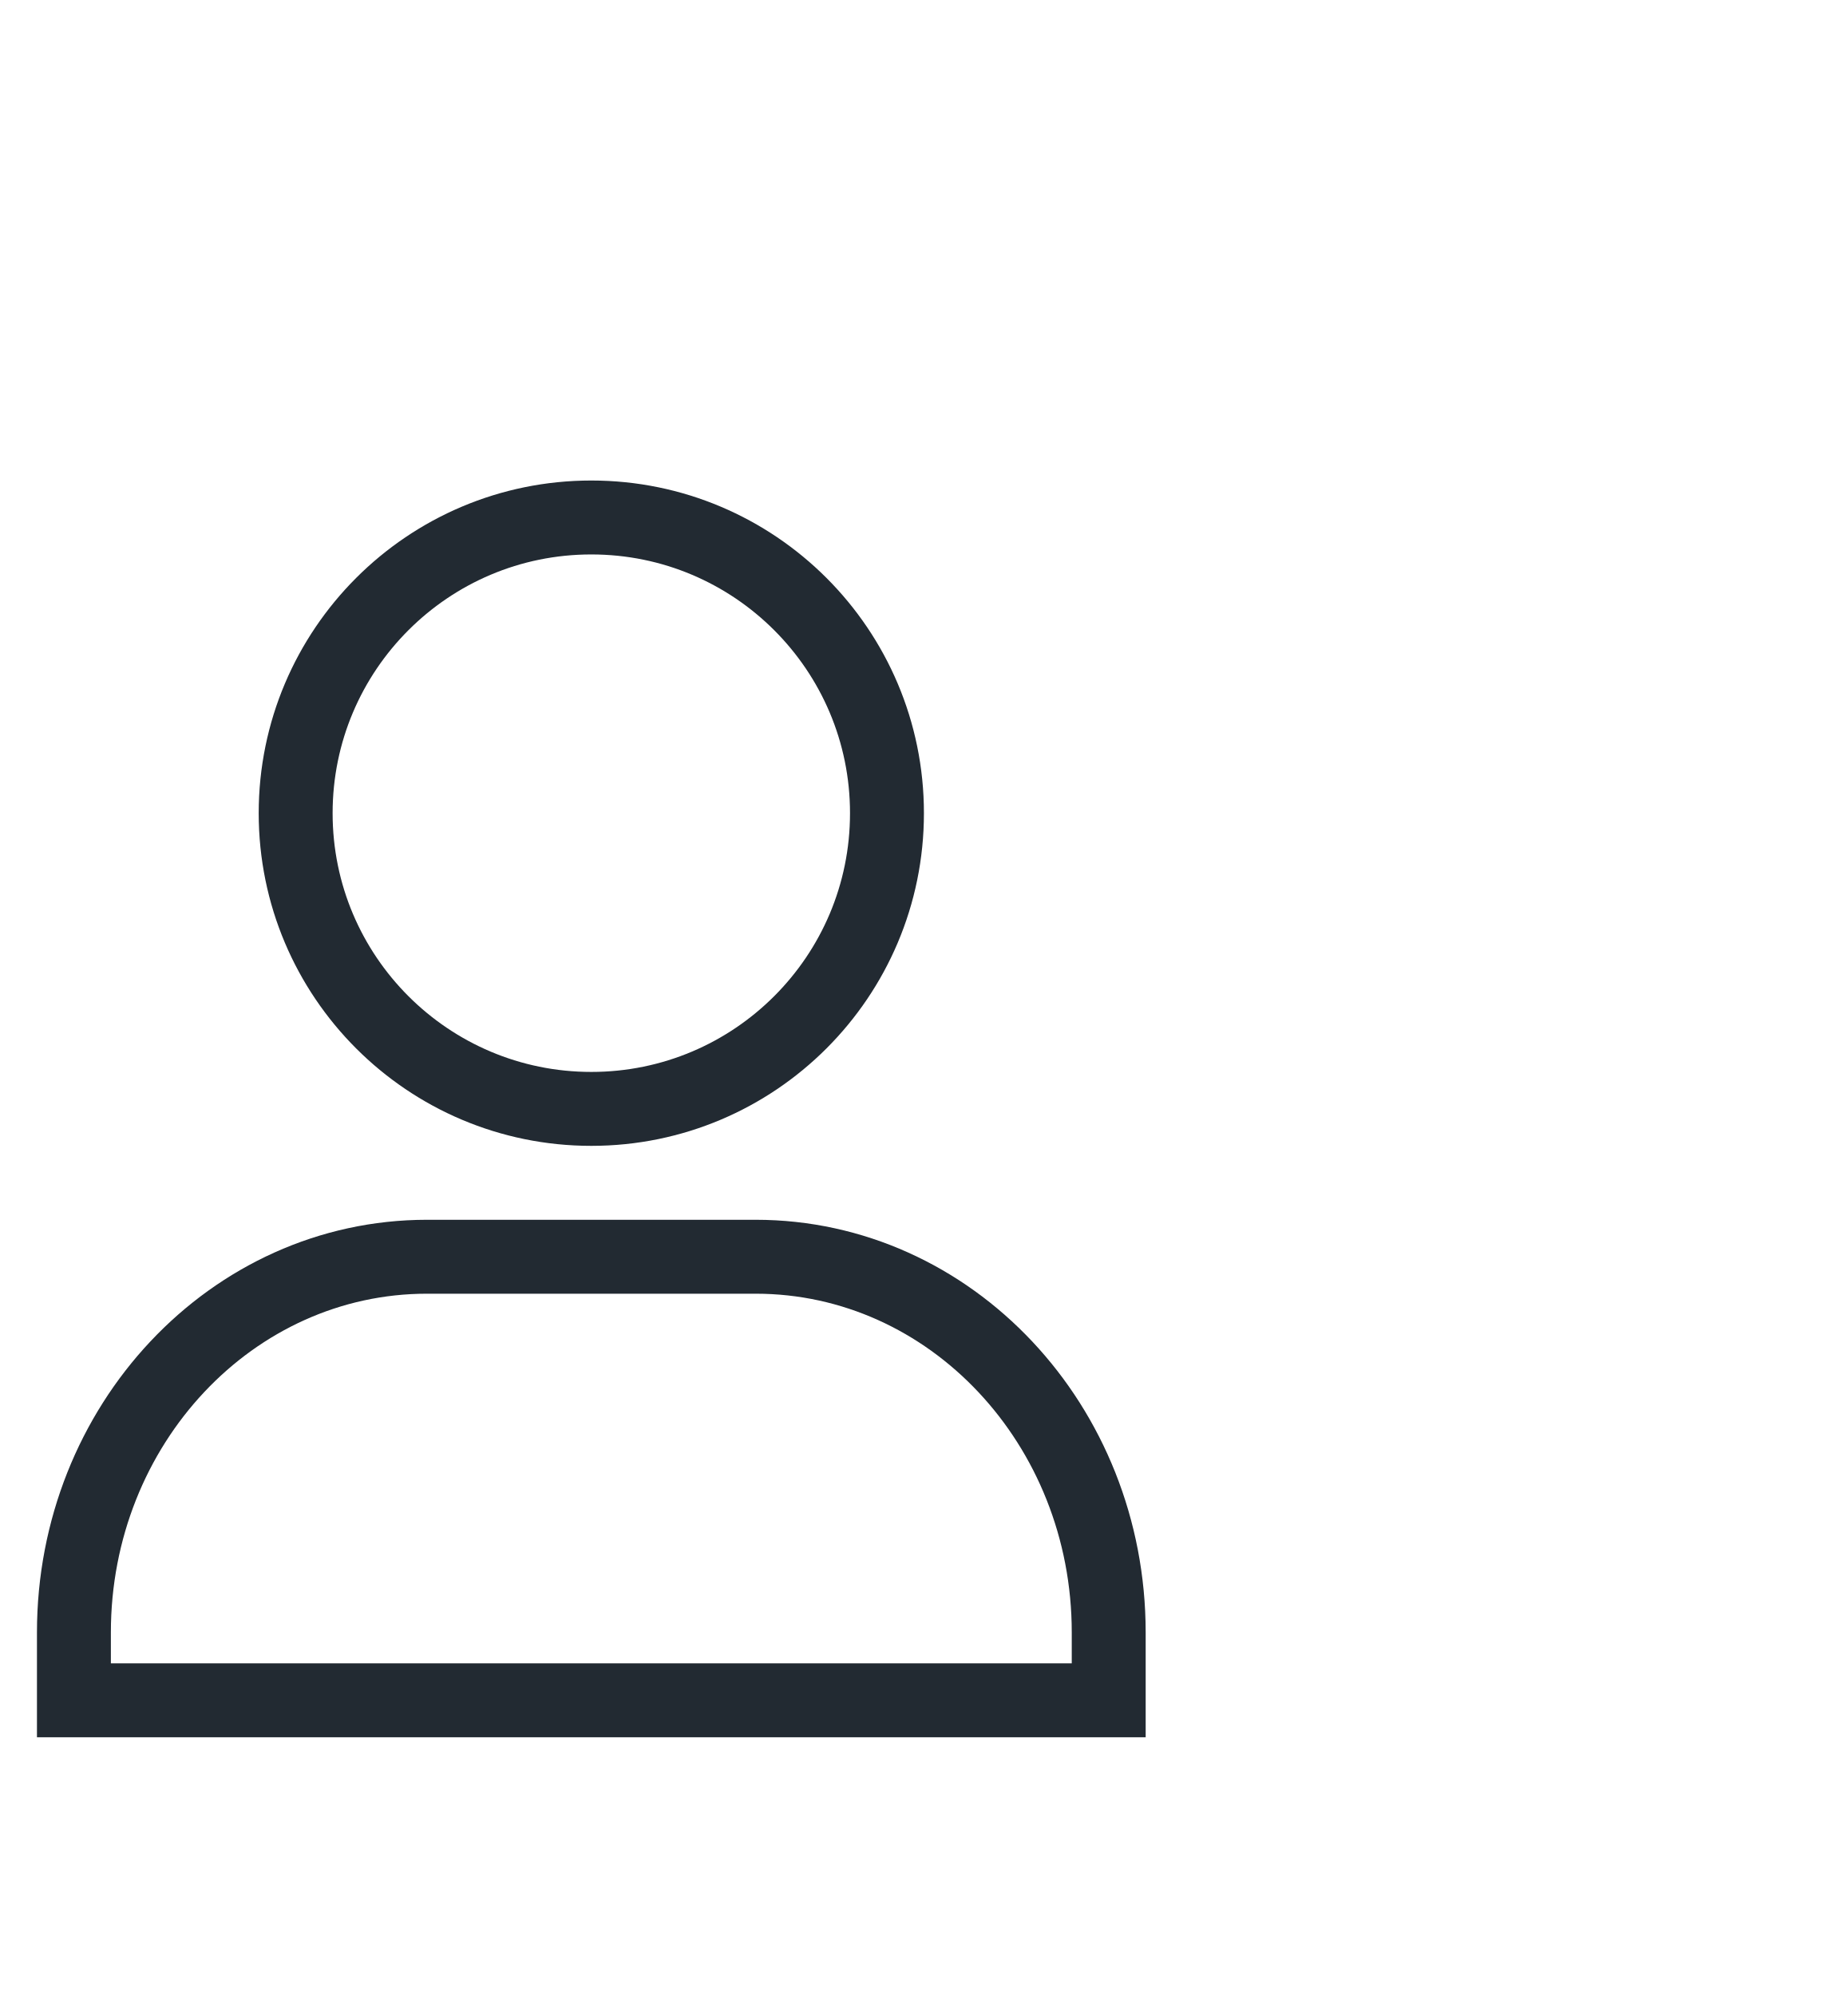
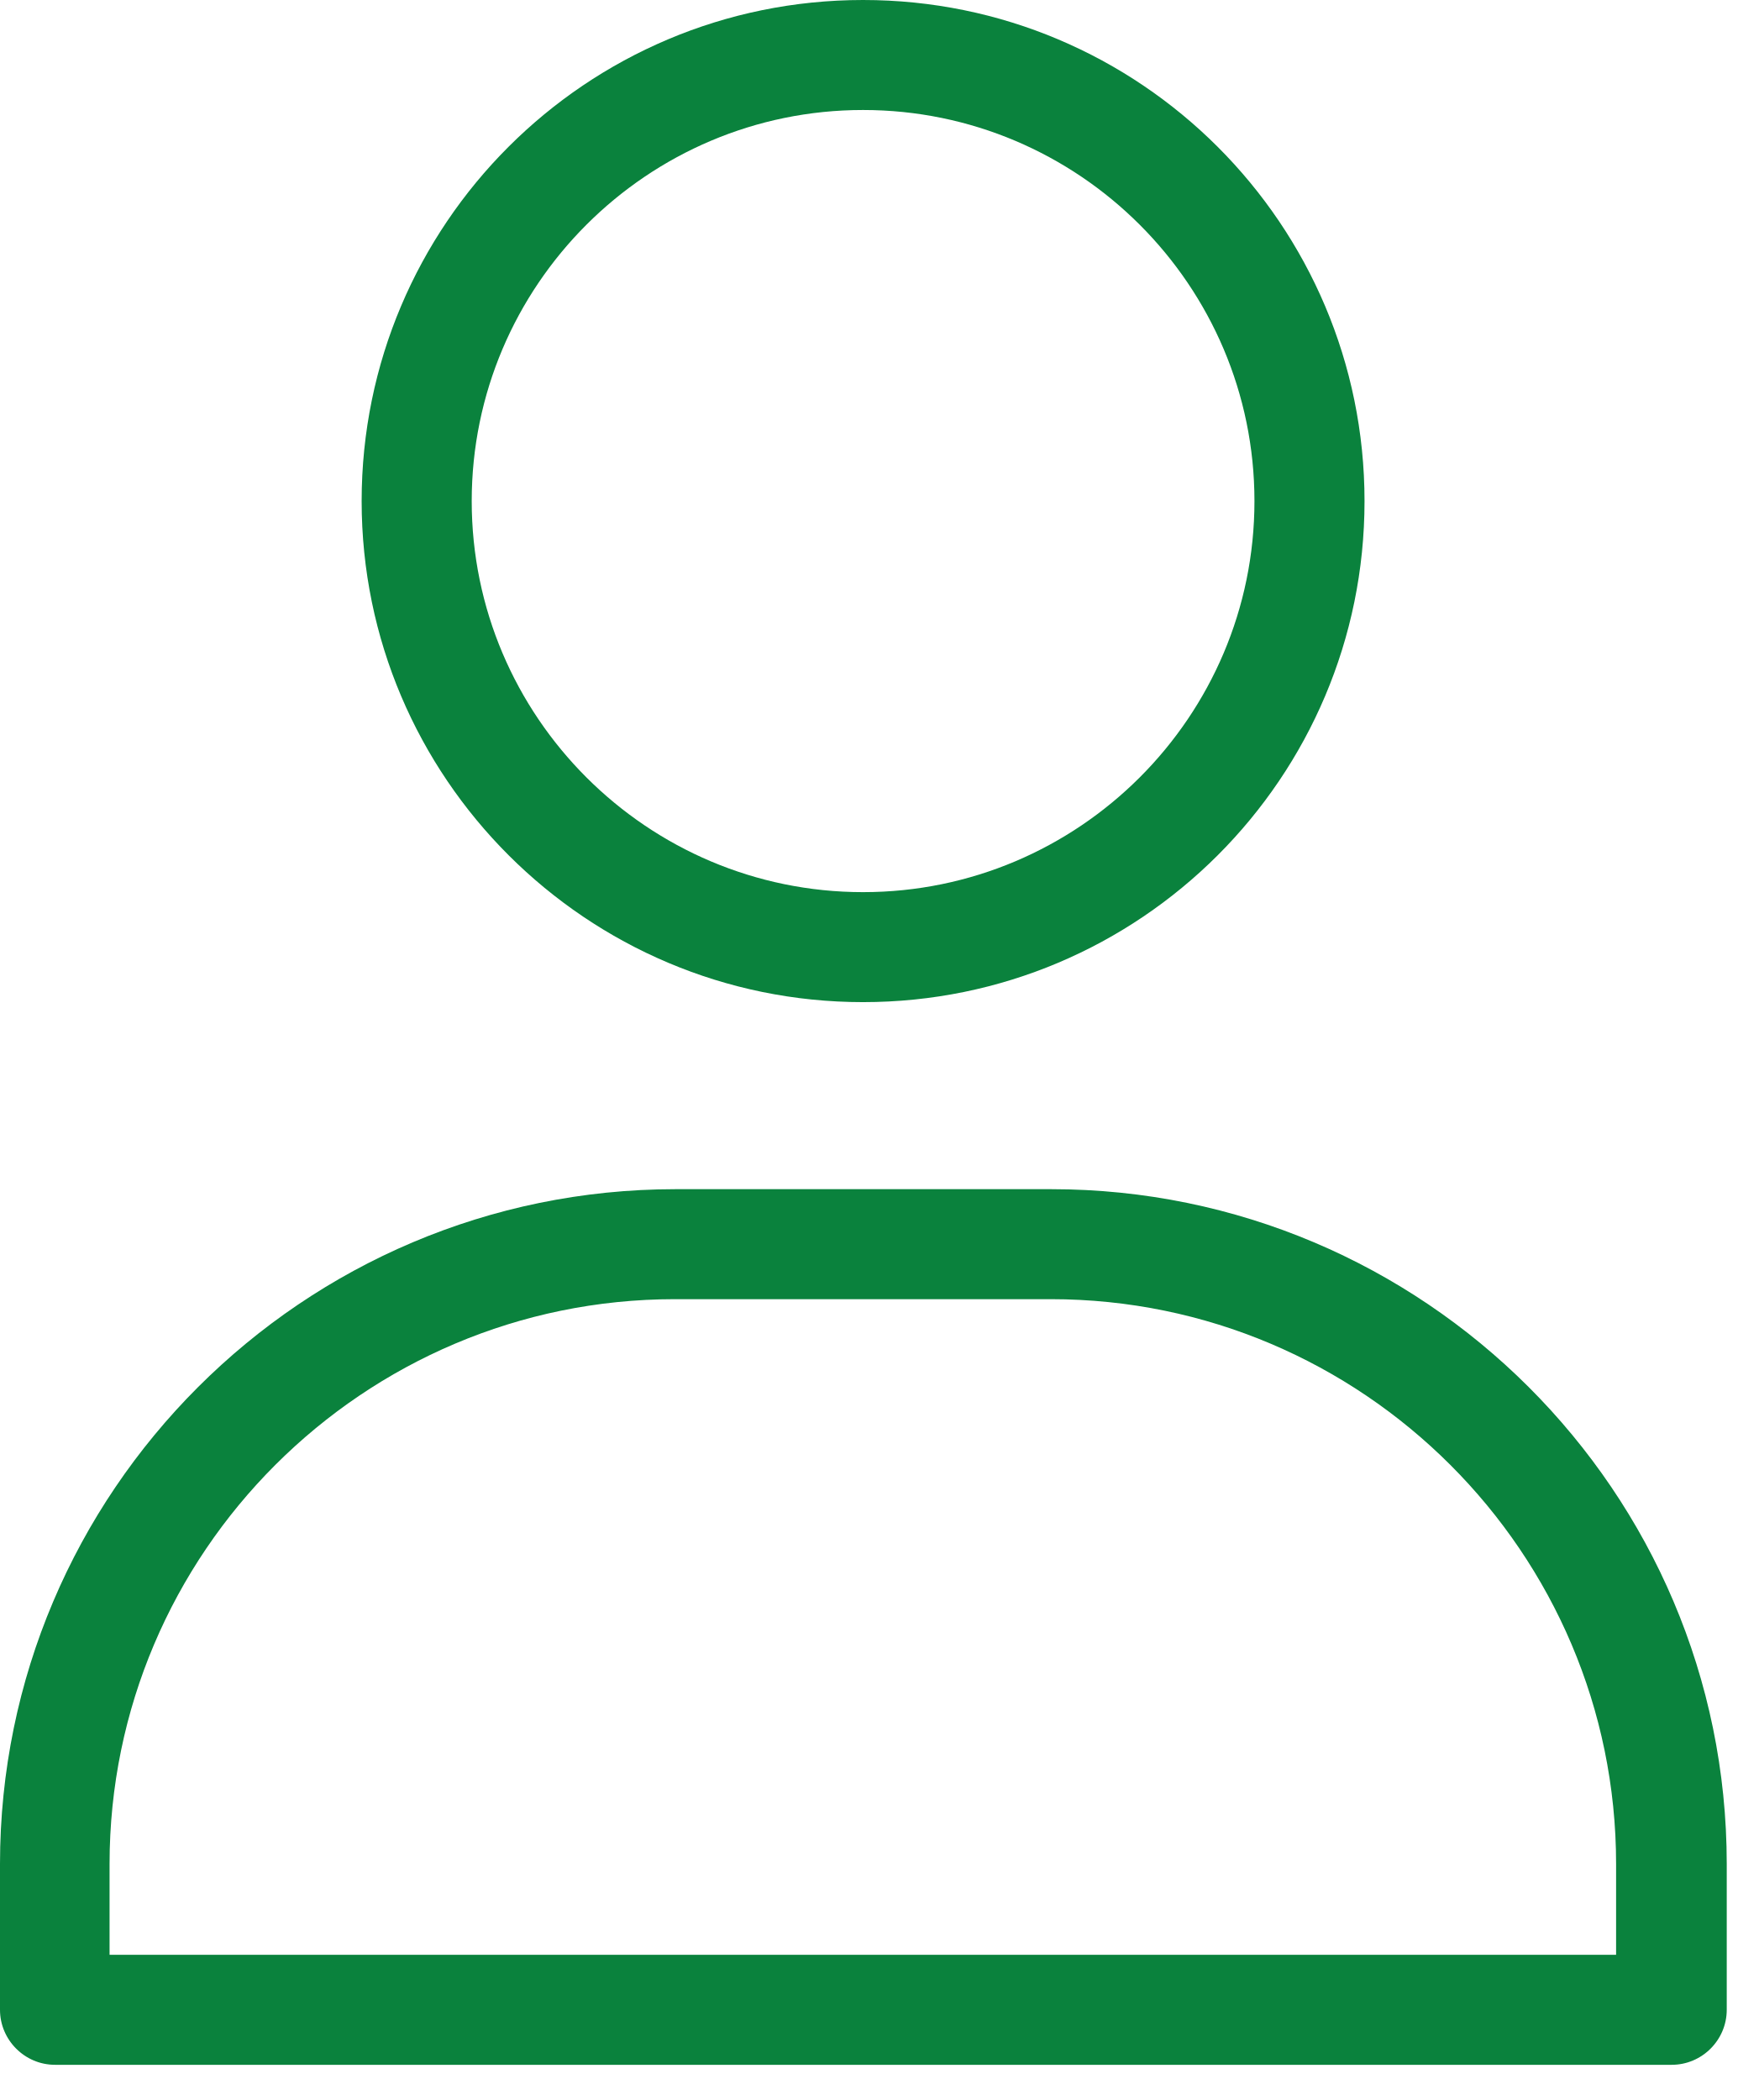
- <svg xmlns="http://www.w3.org/2000/svg" width="25" height="27" viewBox="0 0 25 27" fill="none">
-   <path d="M5.777 17H10.223C12.861 17 15 19.275 15 22.082V23H1V22.082C1 19.275 3.138 17 5.777 17Z" stroke="#222A32" stroke-miterlimit="10" />
-   <path d="M8 15C10.209 15 12 13.209 12 11C12 8.791 10.209 7 8 7C5.791 7 4 8.791 4 11C4 13.209 5.791 15 8 15Z" stroke="#222A32" stroke-miterlimit="10" />
+ <svg xmlns="http://www.w3.org/2000/svg" width="24" height="29" viewBox="0 0 24 29" fill="none">
+   <path d="M23.077 28.514H0.76C0.342 28.514 0 28.172 0 27.754V25.741C0 20.607 4.181 16.422 9.327 16.422H14.518C19.657 16.422 23.845 20.599 23.845 25.741V27.754C23.845 28.172 23.503 28.514 23.085 28.514H23.077ZM1.52 26.995H22.317V25.741C22.317 21.442 18.813 17.941 14.511 17.941H9.319C5.017 17.941 1.513 21.442 1.513 25.741V26.995H1.52Z" fill="#0A823D" />
+   <path d="M11.918 13.839C8.103 13.839 4.994 10.74 4.994 6.92C4.994 3.099 8.095 0 11.918 0C15.742 0 18.843 3.099 18.843 6.92C18.843 10.74 15.742 13.839 11.918 13.839ZM11.918 1.519C8.939 1.519 6.514 3.942 6.514 6.92C6.514 9.897 8.939 12.32 11.918 12.32C14.898 12.32 17.323 9.897 17.323 6.92C17.323 3.942 14.898 1.519 11.918 1.519Z" fill="#0A823D" />
</svg>
